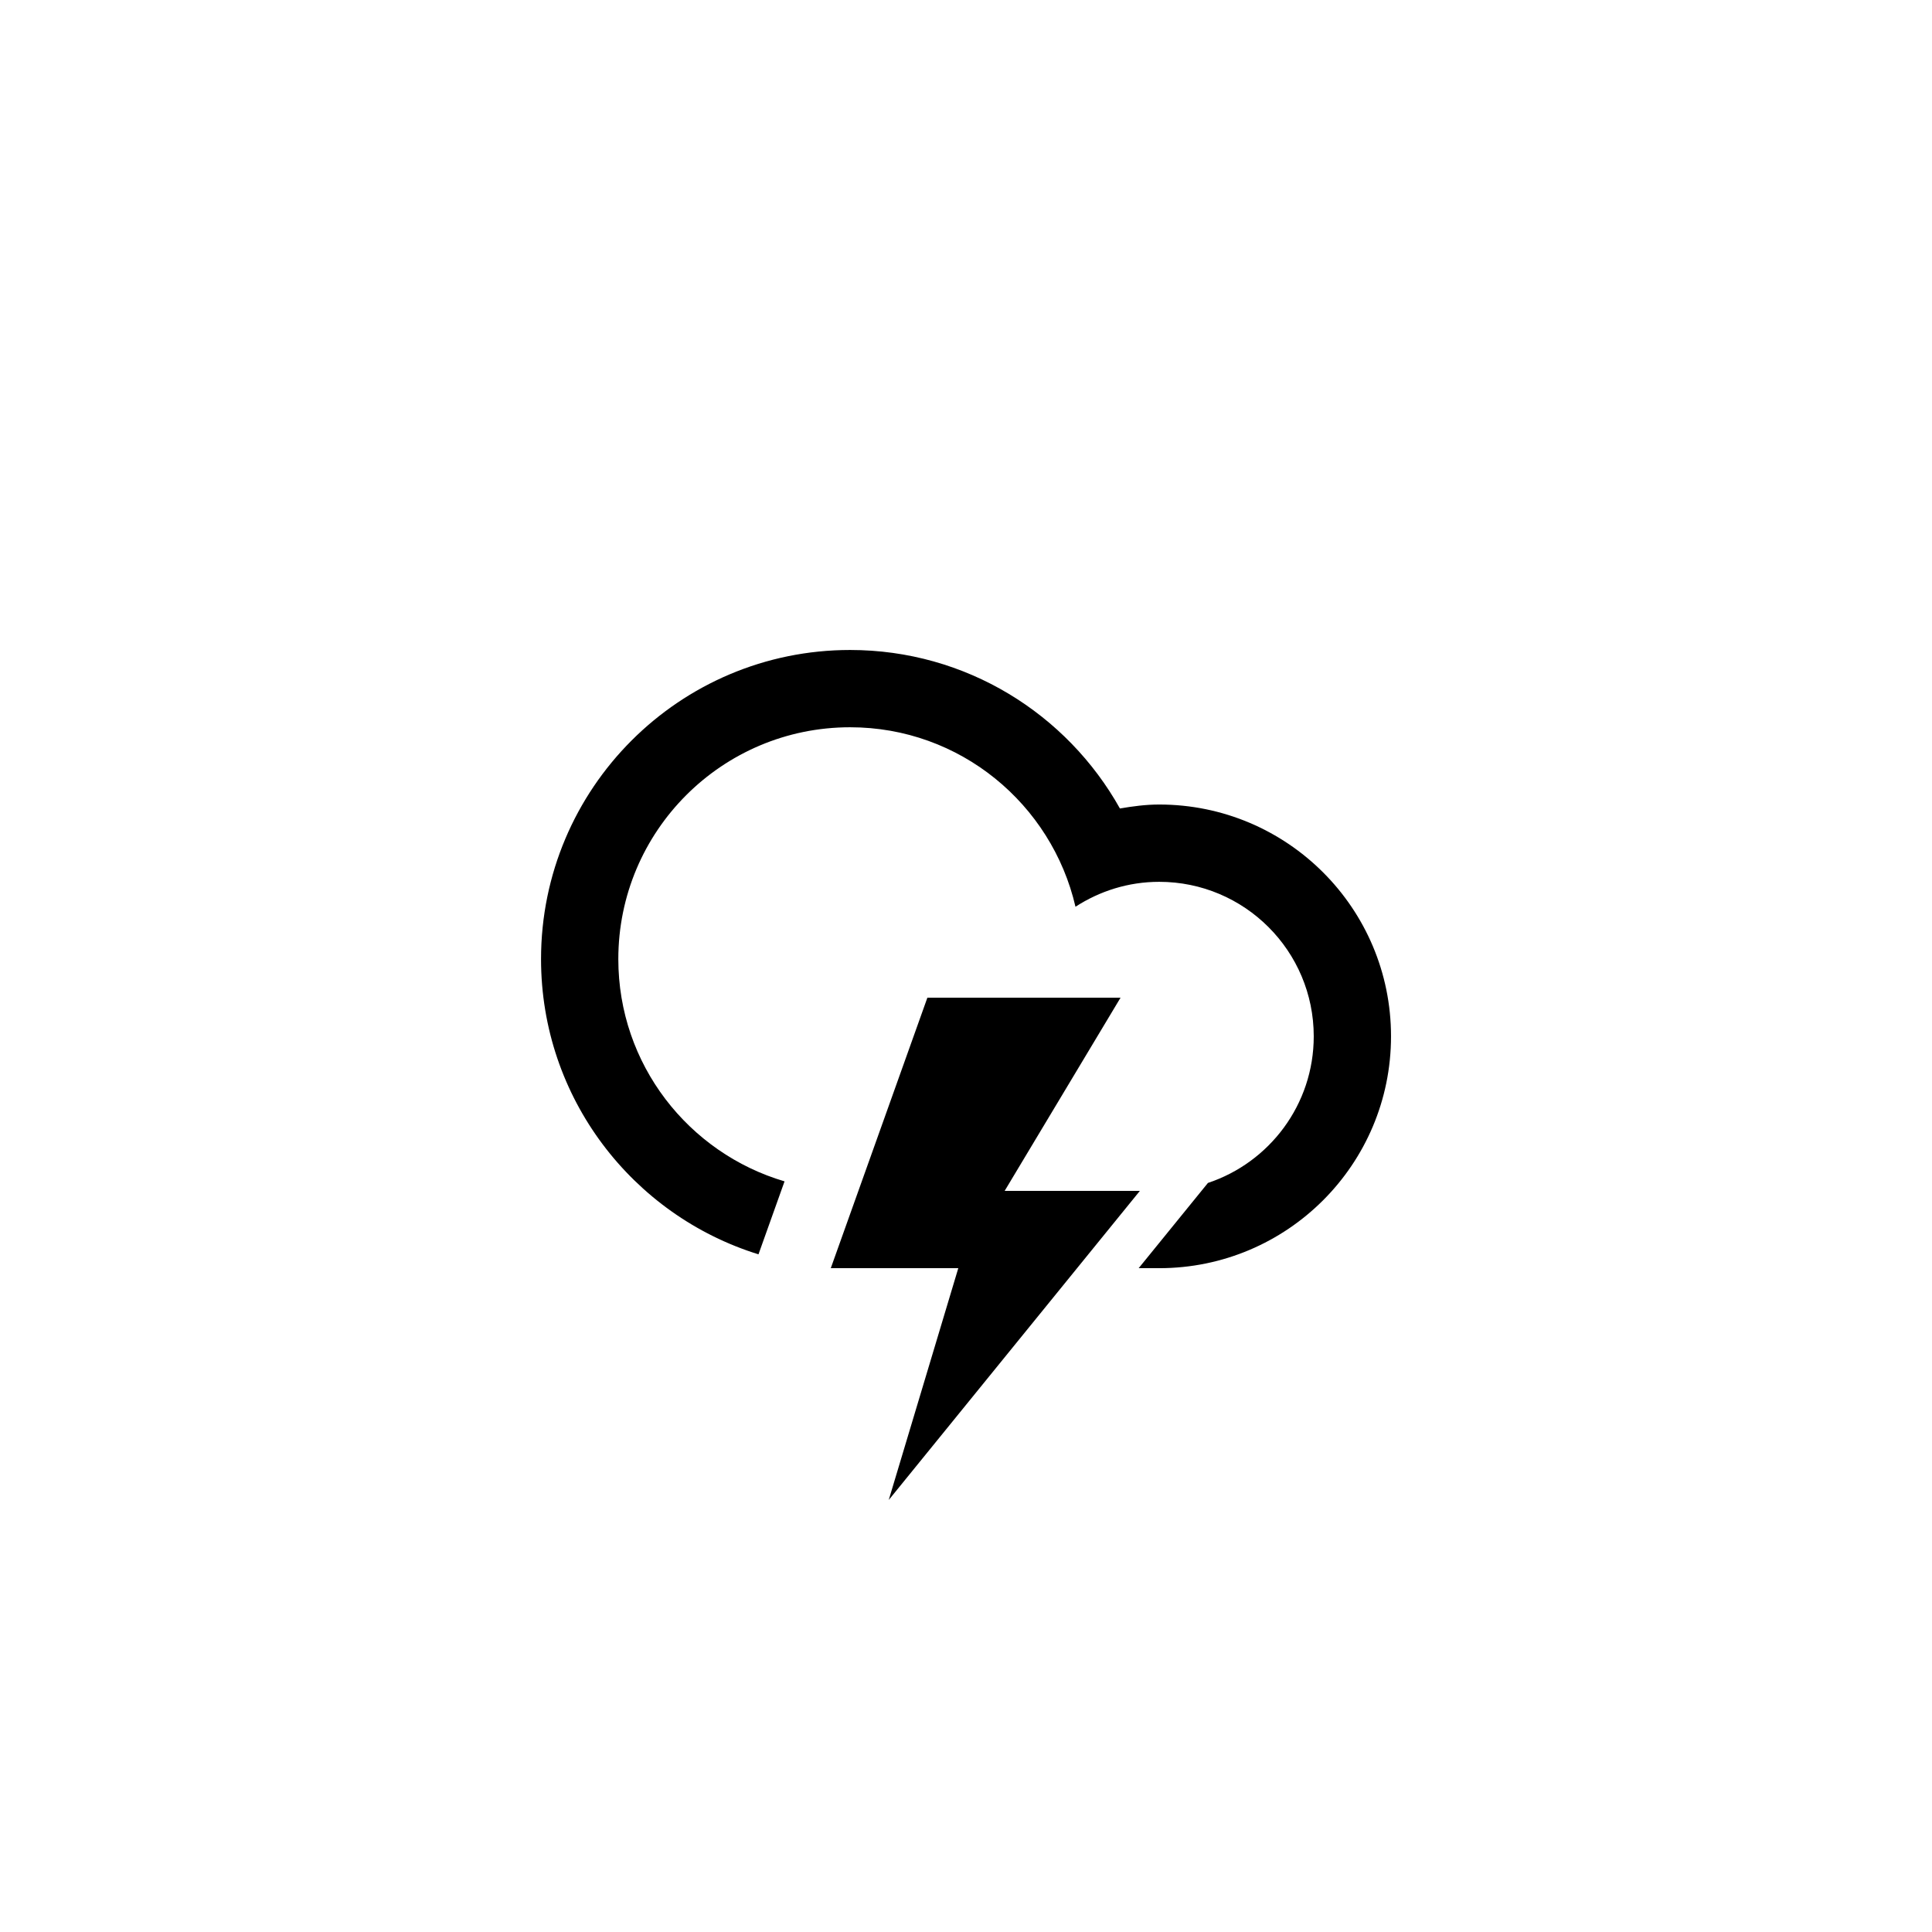
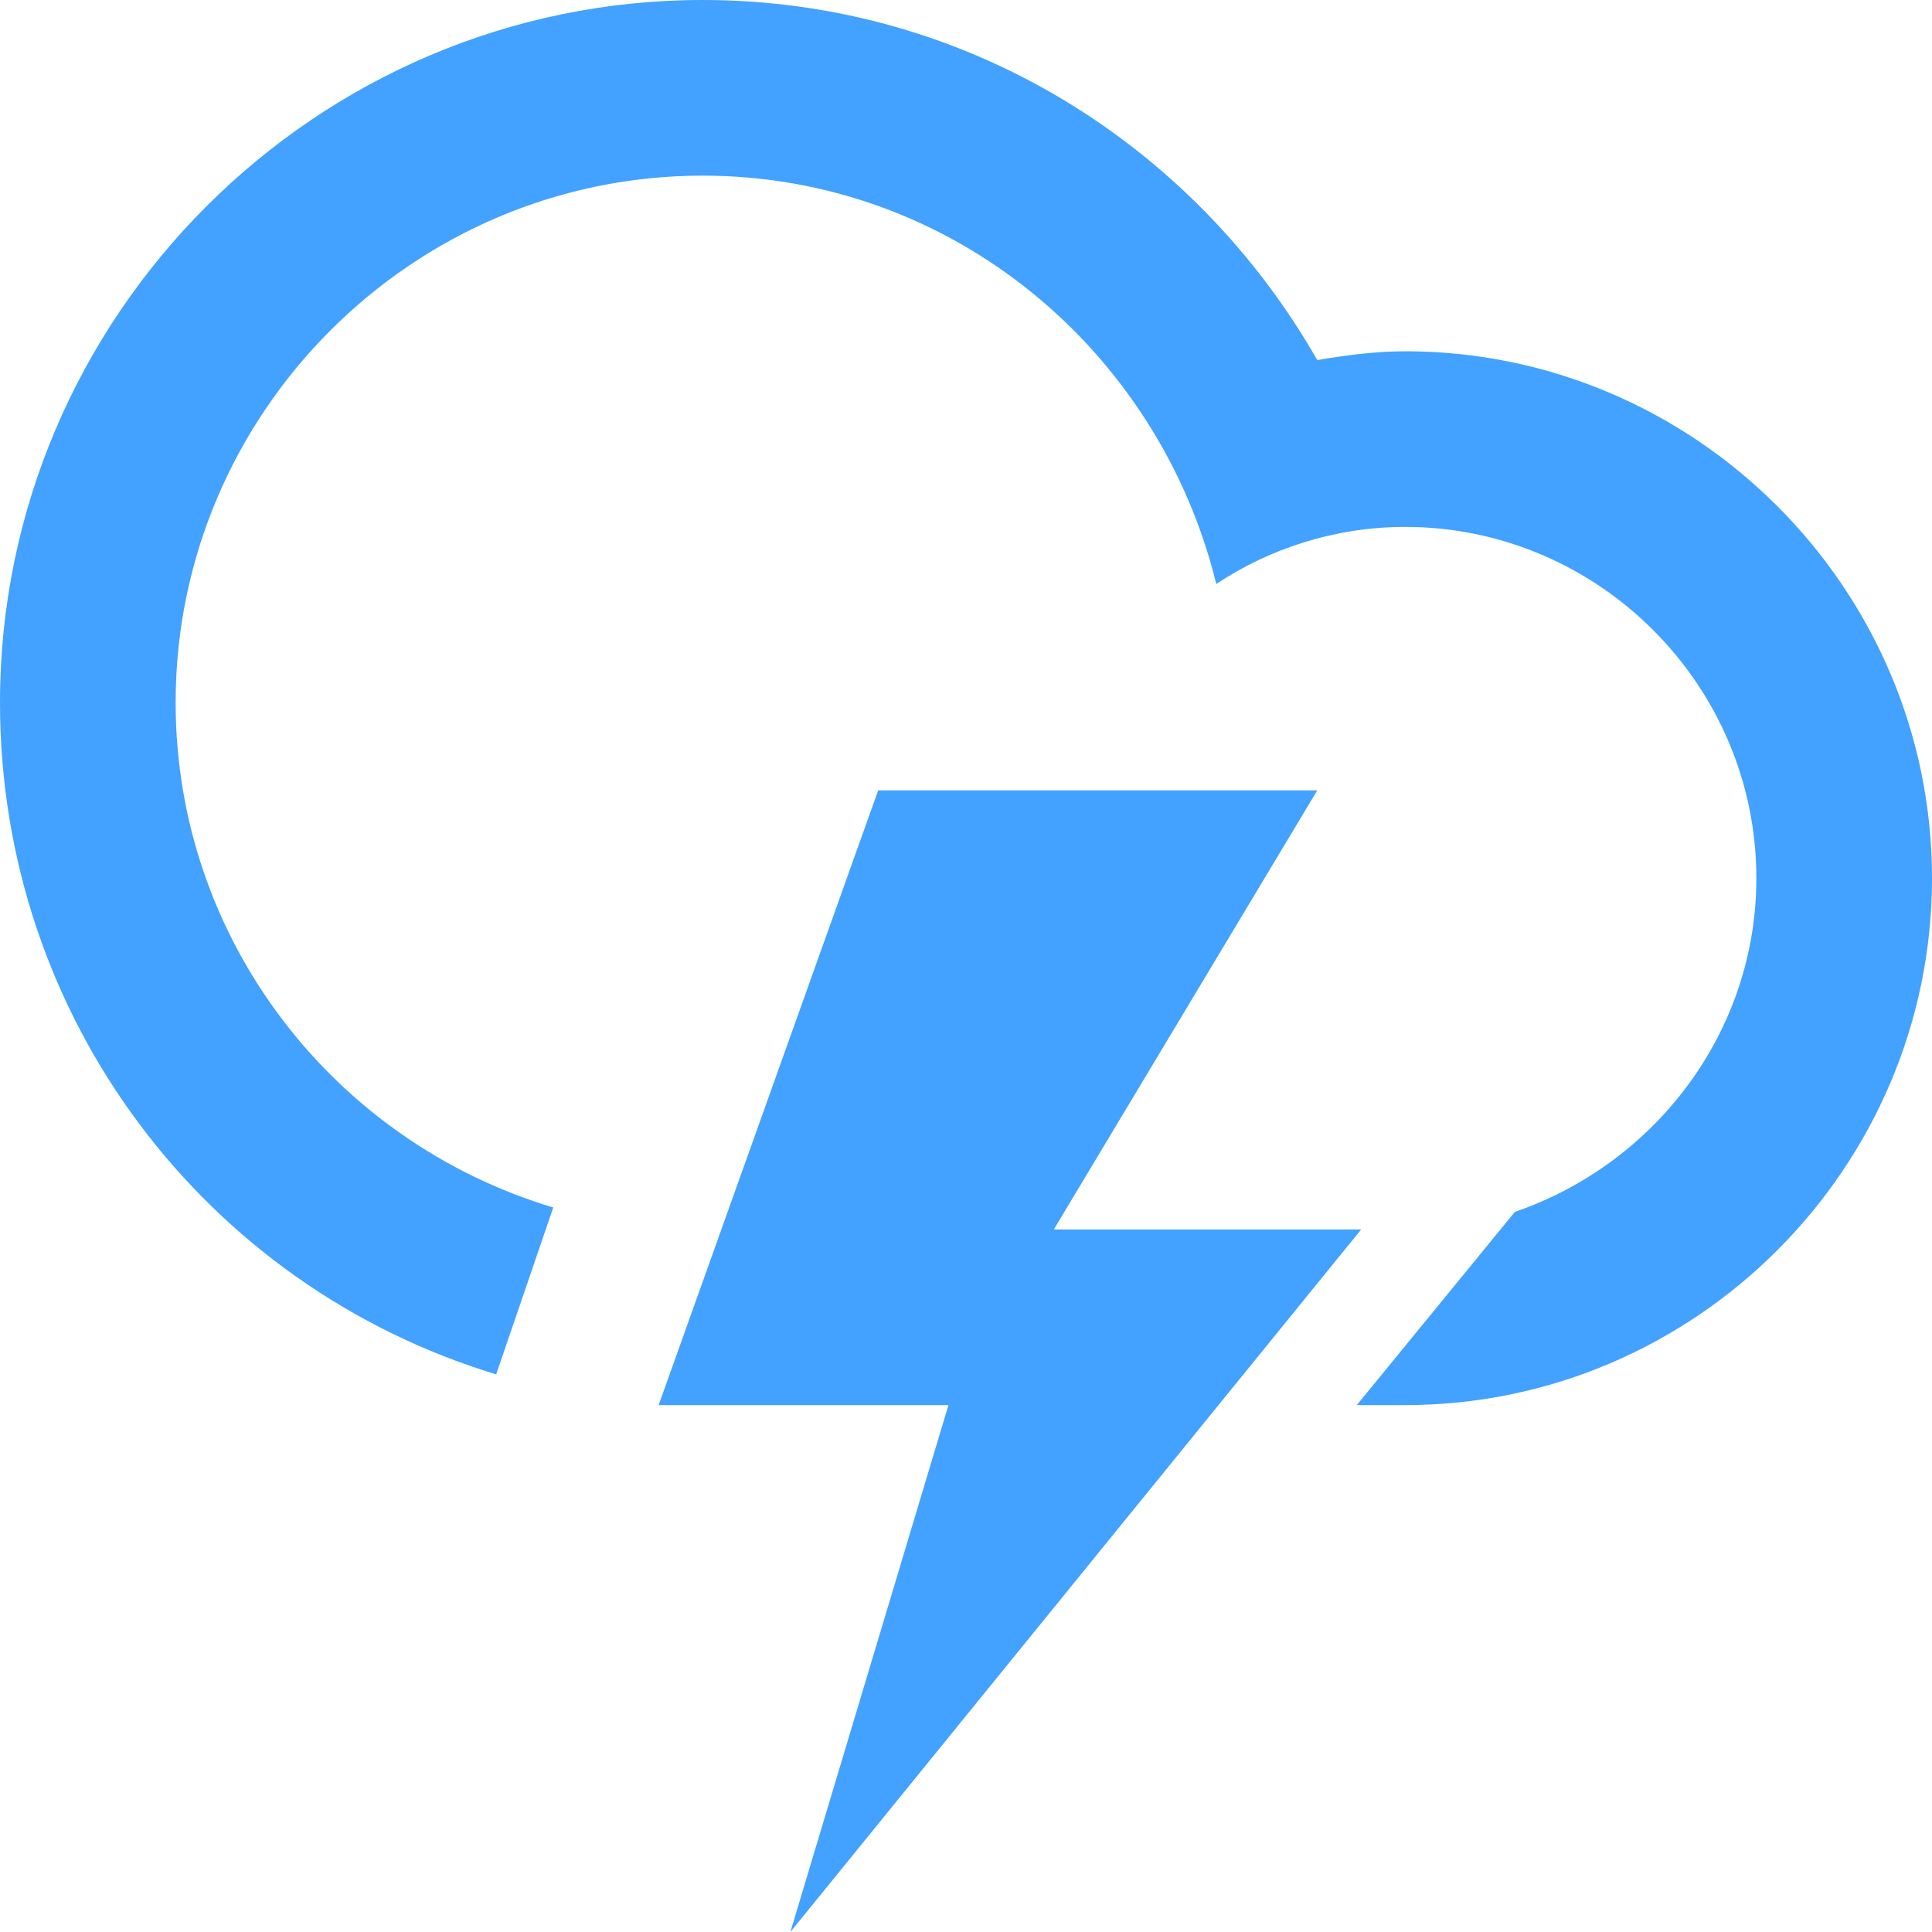
- <svg xmlns="http://www.w3.org/2000/svg" version="1.1" id="Layer_1" x="0px" y="0px" width="100px" height="100px" viewBox="0 0 100 100" enable-background="new 0 0 100 100" xml:space="preserve">
-   <path fill-rule="evenodd" clip-rule="evenodd" d="M59.999,65.641c-0.28,0-0.649,0-1.062,0l3.585-4.412  c3.181-1.057,5.477-4.053,5.477-7.588c0-4.418-3.581-7.998-7.999-7.998c-1.601,0-3.083,0.48-4.333,1.29  c-1.232-5.316-5.974-9.29-11.665-9.29c-6.626,0-11.998,5.372-11.998,12c0,5.446,3.632,10.038,8.604,11.504l-1.349,3.777  c-6.52-2.021-11.255-8.098-11.255-15.282c0-8.835,7.163-15.999,15.998-15.999c6.004,0,11.229,3.312,13.965,8.204  c0.664-0.114,1.337-0.205,2.033-0.205c6.627,0,11.999,5.371,11.999,11.998S66.626,65.641,59.999,65.641z M48.001,51.641h9.998  l-5.999,10h6.999L46.001,77.639l3.6-11.998h-6.6L48.001,51.641z" />
+ <svg xmlns="http://www.w3.org/2000/svg" version="1.1" id="Layer_1" x="0px" y="0px" viewBox="0 0 44 44" style="enable-background:new 0 0 44 44;" xml:space="preserve">
+   <style type="text/css">
+ 	.st0{fill-rule:evenodd;clip-rule:evenodd;fill:#43A1FF;}
+ </style>
+   <path class="st0" d="M32,32c-0.3,0-0.6,0-1.1,0l3.6-4.4c3.2-1.1,5.5-4.1,5.5-7.6c0-4.4-3.6-8-8-8c-1.6,0-3.1,0.5-4.3,1.3  C26.4,8,21.7,4,16,4C9.4,4,4,9.4,4,16c0,5.4,3.6,10,8.6,11.5l-1.3,3.8C4.7,29.3,0,23.2,0,16C0,7.2,7.2,0,16,0c6,0,11.2,3.3,14,8.2  C30.6,8.1,31.3,8,32,8c6.6,0,12,5.4,12,12S38.6,32,32,32z M20,18h10l-6,10h7L18,44l3.6-12H15L20,18z" />
</svg>
